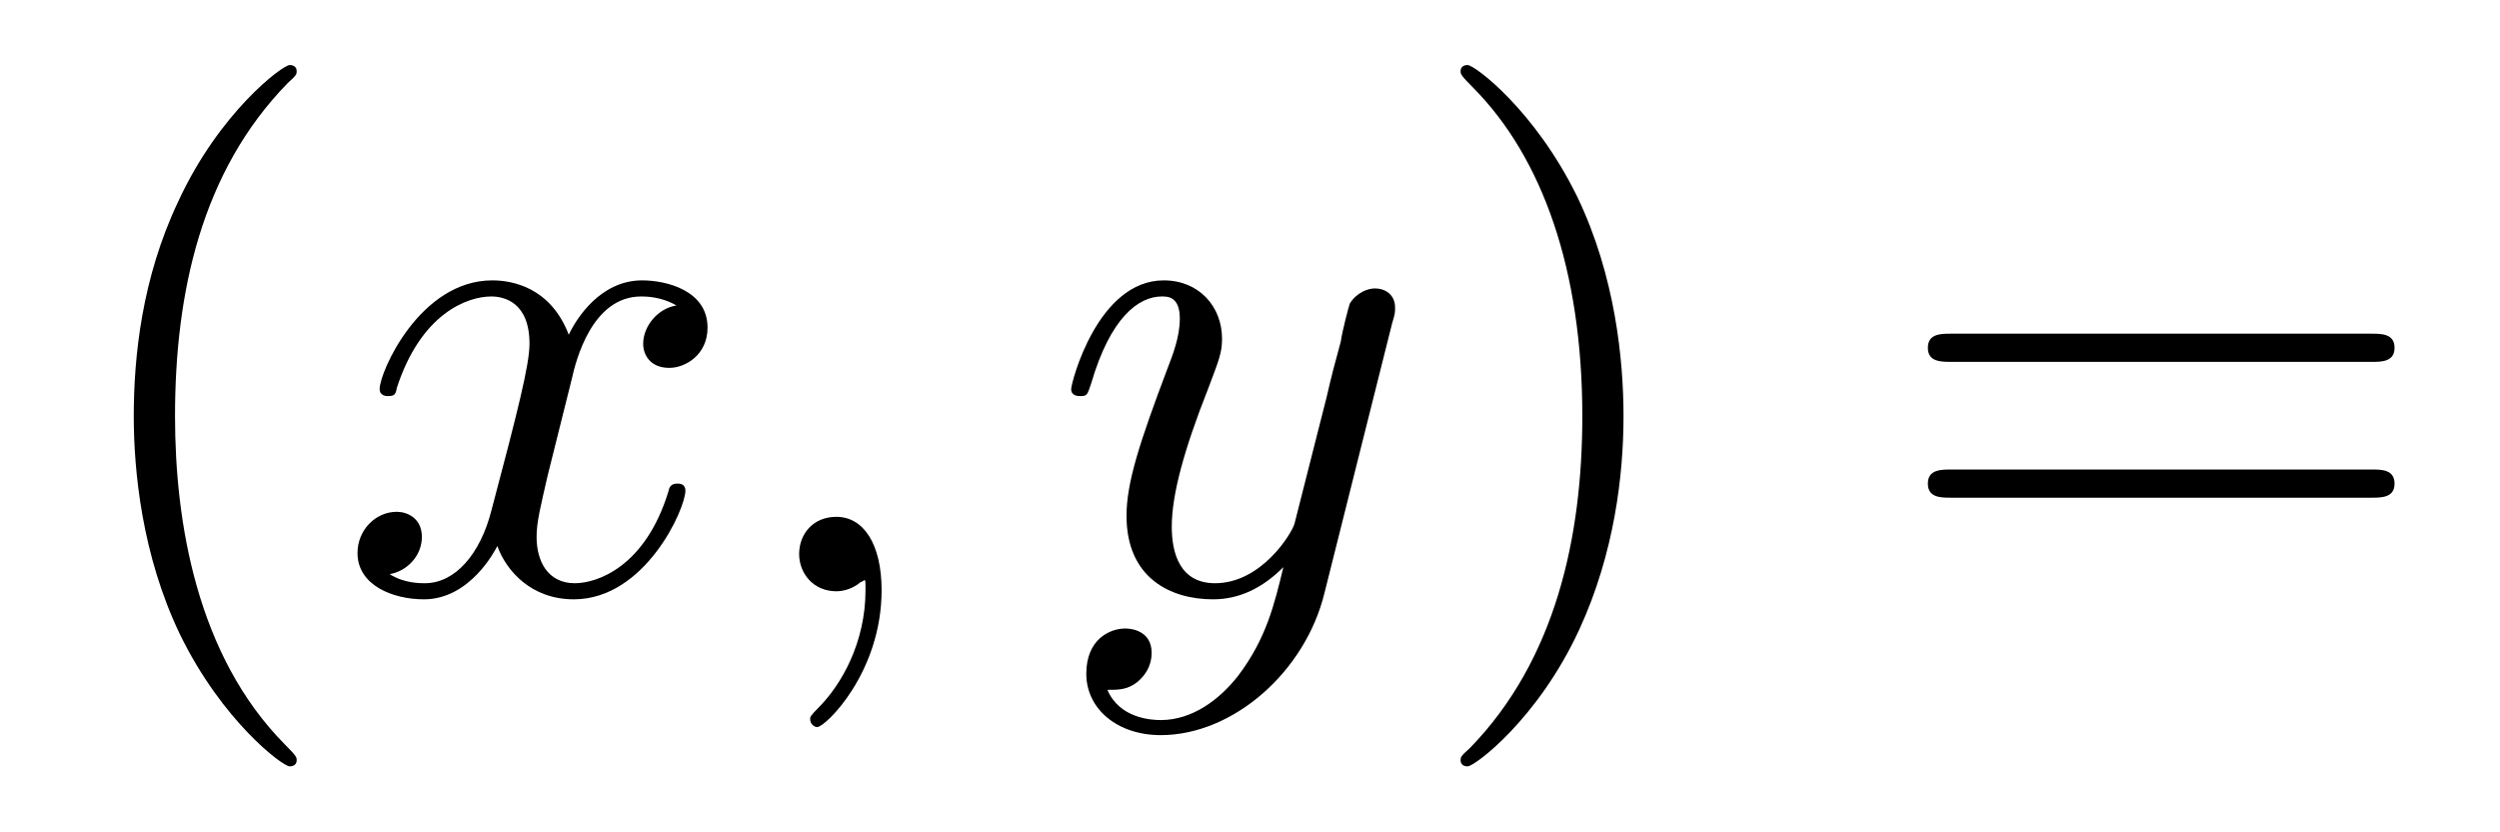
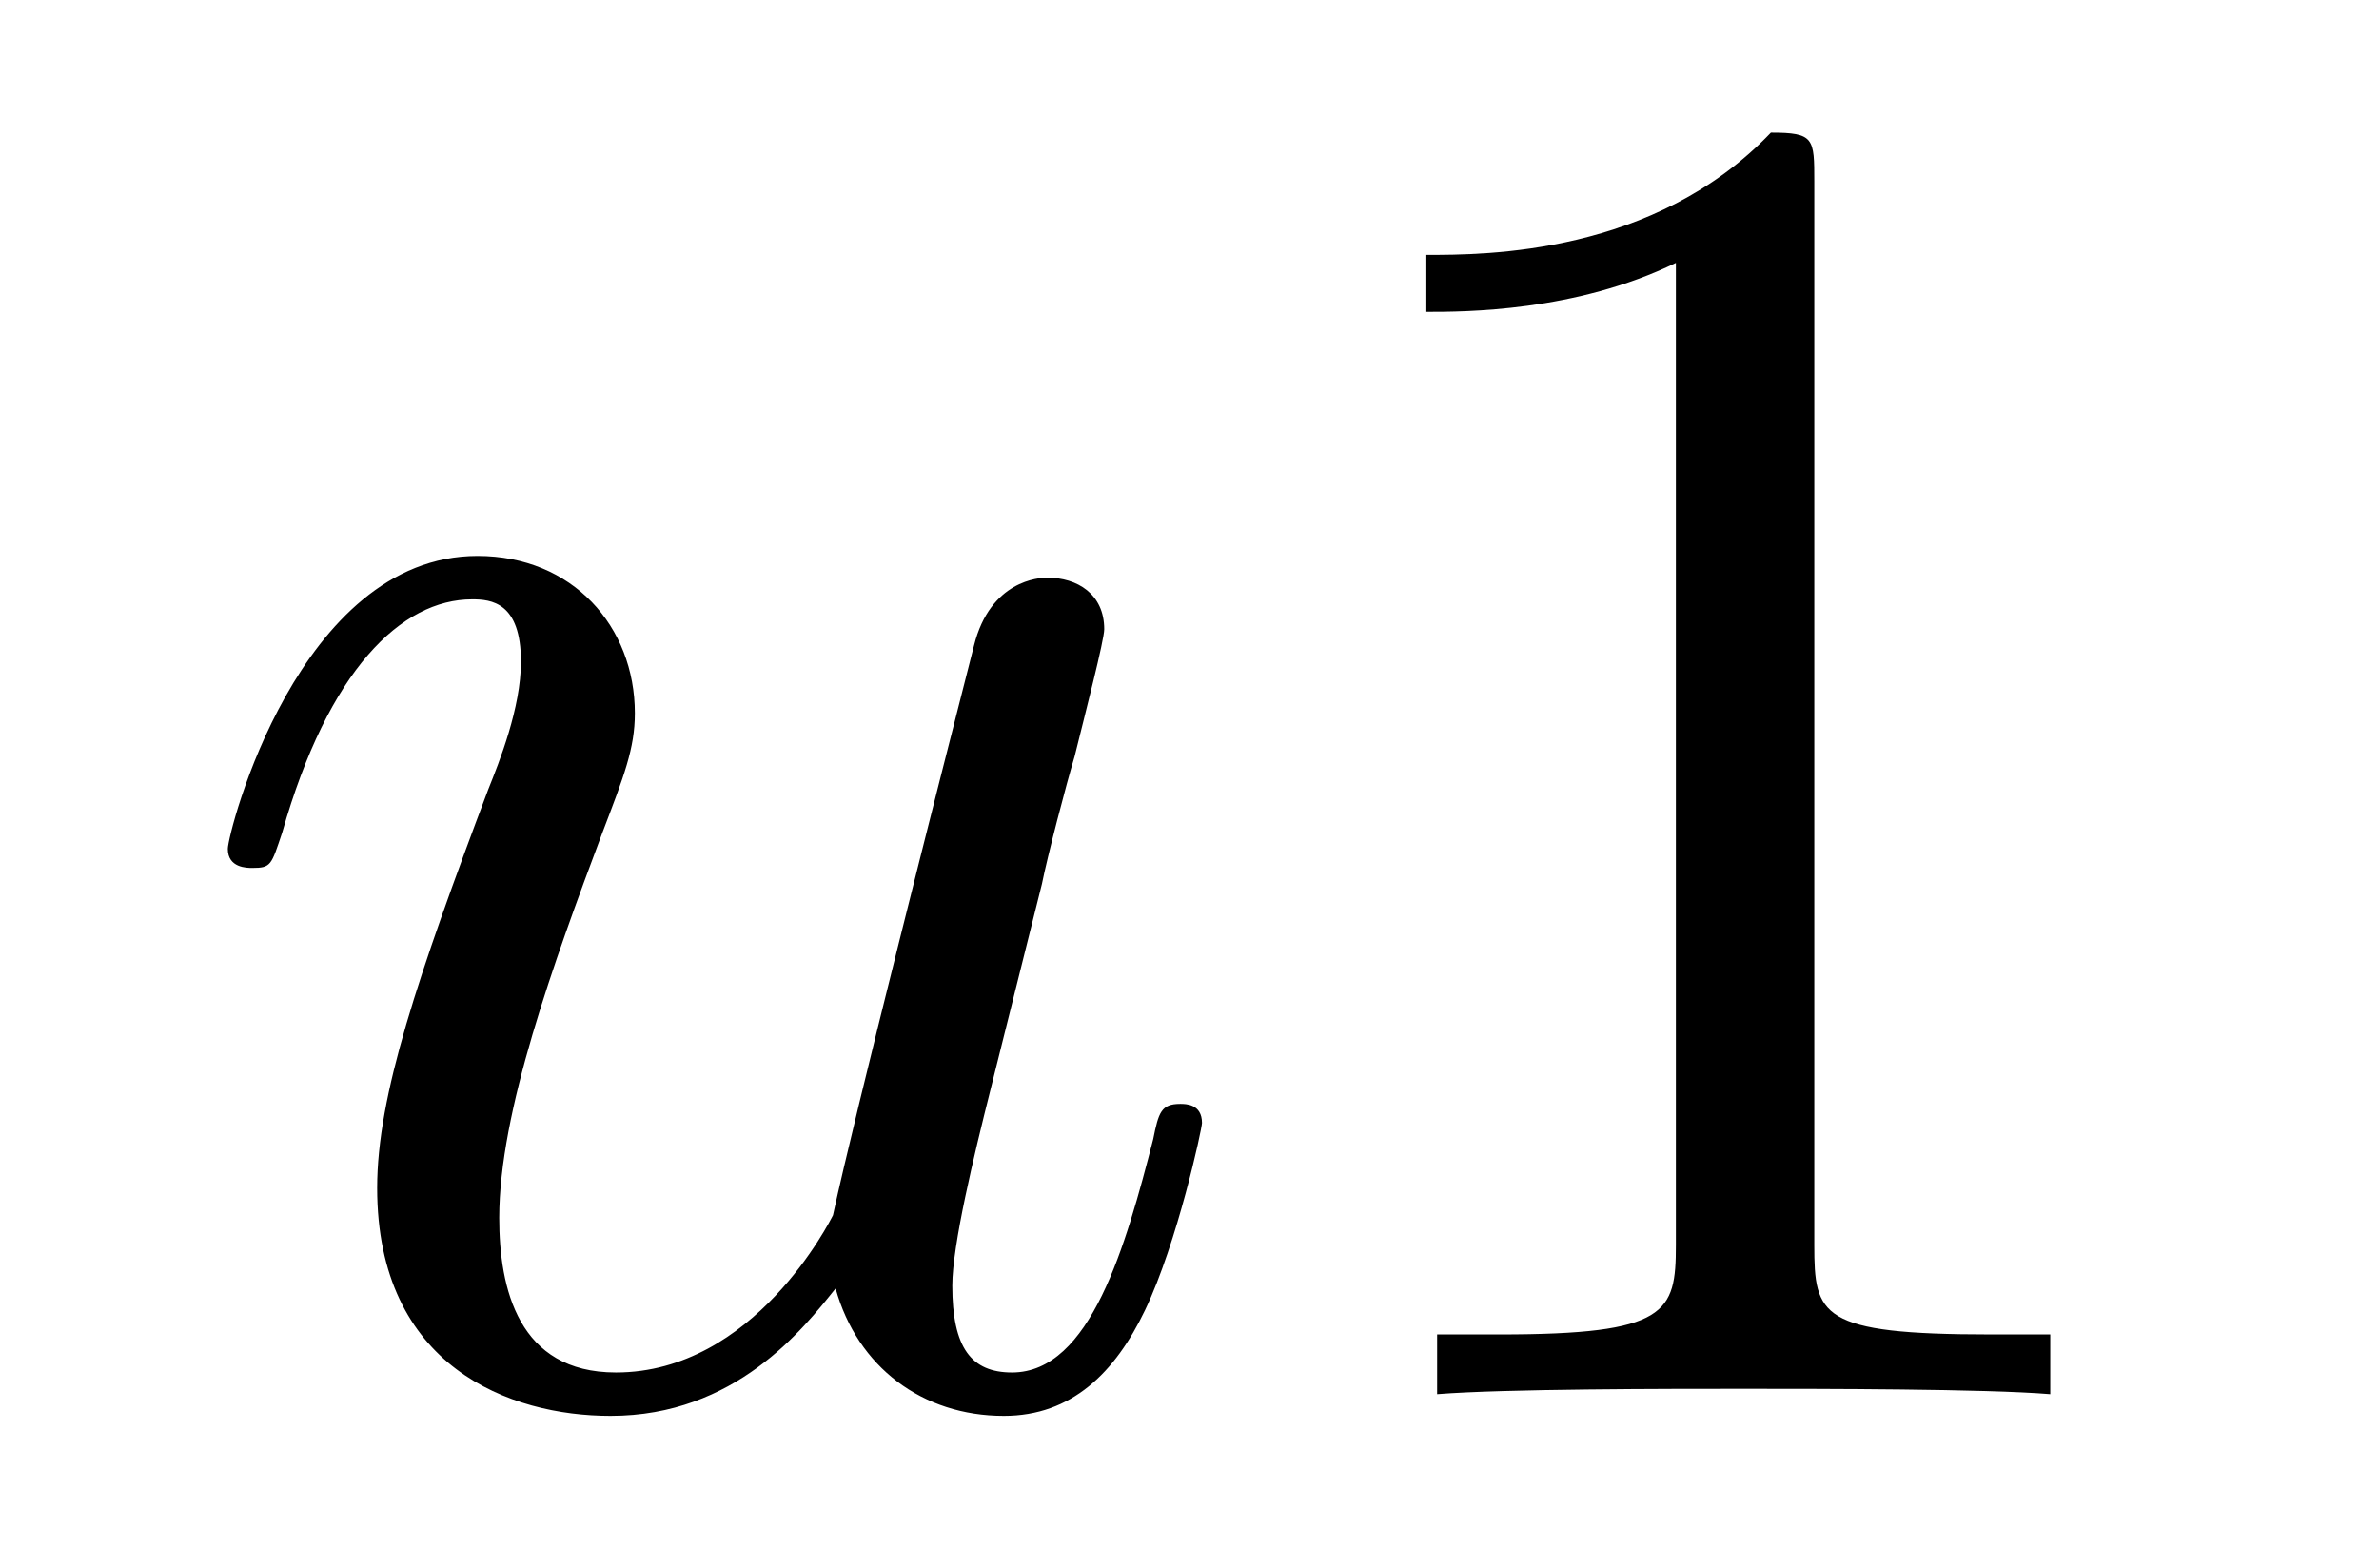
- <svg xmlns="http://www.w3.org/2000/svg" xmlns:xlink="http://www.w3.org/1999/xlink" viewBox="0 0 38.823 12.909" version="1.2">
+ <svg xmlns="http://www.w3.org/2000/svg" xmlns:xlink="http://www.w3.org/1999/xlink" viewBox="0 0 13.7 9.03" version="1.2">
  <defs>
    <g>
      <symbol overflow="visible" id="glyph0-0">
        <path style="stroke:none;" d="" />
      </symbol>
      <symbol overflow="visible" id="glyph0-1">
-         <path style="stroke:none;" d="M 3.609 2.625 C 3.609 2.578 3.609 2.562 3.422 2.375 C 2.062 1 1.719 -1.062 1.719 -2.719 C 1.719 -4.625 2.125 -6.516 3.469 -7.891 C 3.609 -8.016 3.609 -8.031 3.609 -8.078 C 3.609 -8.141 3.562 -8.172 3.5 -8.172 C 3.391 -8.172 2.406 -7.438 1.766 -6.047 C 1.203 -4.859 1.078 -3.641 1.078 -2.719 C 1.078 -1.875 1.203 -0.562 1.797 0.672 C 2.453 2.016 3.391 2.719 3.5 2.719 C 3.562 2.719 3.609 2.688 3.609 2.625 Z M 3.609 2.625 " />
-       </symbol>
-       <symbol overflow="visible" id="glyph0-2">
-         <path style="stroke:none;" d="M 3.156 -2.719 C 3.156 -3.578 3.031 -4.891 2.438 -6.125 C 1.781 -7.469 0.844 -8.172 0.734 -8.172 C 0.672 -8.172 0.625 -8.141 0.625 -8.078 C 0.625 -8.031 0.625 -8.016 0.828 -7.812 C 1.891 -6.734 2.516 -5 2.516 -2.719 C 2.516 -0.859 2.109 1.062 0.766 2.438 C 0.625 2.562 0.625 2.578 0.625 2.625 C 0.625 2.688 0.672 2.719 0.734 2.719 C 0.844 2.719 1.828 1.984 2.469 0.594 C 3.016 -0.594 3.156 -1.812 3.156 -2.719 Z M 3.156 -2.719 " />
-       </symbol>
-       <symbol overflow="visible" id="glyph0-3">
-         <path style="stroke:none;" d="M 7.5 -3.562 C 7.656 -3.562 7.859 -3.562 7.859 -3.781 C 7.859 -4 7.656 -4 7.5 -4 L 0.969 -4 C 0.812 -4 0.609 -4 0.609 -3.781 C 0.609 -3.562 0.812 -3.562 0.984 -3.562 Z M 7.5 -1.453 C 7.656 -1.453 7.859 -1.453 7.859 -1.672 C 7.859 -1.891 7.656 -1.891 7.5 -1.891 L 0.984 -1.891 C 0.812 -1.891 0.609 -1.891 0.609 -1.672 C 0.609 -1.453 0.812 -1.453 0.969 -1.453 Z M 7.5 -1.453 " />
+         <path style="stroke:none;" d="M 3.812 -0.609 C 3.938 -0.156 4.312 0.125 4.781 0.125 C 5.172 0.125 5.422 -0.125 5.594 -0.484 C 5.781 -0.875 5.922 -1.531 5.922 -1.562 C 5.922 -1.672 5.828 -1.672 5.797 -1.672 C 5.688 -1.672 5.672 -1.625 5.641 -1.469 C 5.484 -0.859 5.281 -0.125 4.828 -0.125 C 4.594 -0.125 4.484 -0.266 4.484 -0.625 C 4.484 -0.859 4.609 -1.375 4.703 -1.75 L 5 -2.938 C 5.031 -3.094 5.141 -3.516 5.188 -3.672 C 5.25 -3.922 5.359 -4.344 5.359 -4.406 C 5.359 -4.609 5.203 -4.703 5.031 -4.703 C 4.984 -4.703 4.703 -4.688 4.609 -4.312 C 4.406 -3.516 3.922 -1.609 3.797 -1.031 C 3.781 -1 3.344 -0.125 2.547 -0.125 C 1.984 -0.125 1.875 -0.609 1.875 -1.016 C 1.875 -1.625 2.188 -2.484 2.469 -3.234 C 2.594 -3.562 2.656 -3.719 2.656 -3.922 C 2.656 -4.422 2.297 -4.828 1.75 -4.828 C 0.719 -4.828 0.312 -3.234 0.312 -3.141 C 0.312 -3.031 0.422 -3.031 0.453 -3.031 C 0.562 -3.031 0.562 -3.047 0.625 -3.234 C 0.891 -4.172 1.312 -4.578 1.719 -4.578 C 1.828 -4.578 2 -4.562 2 -4.219 C 2 -3.953 1.875 -3.641 1.812 -3.484 C 1.406 -2.406 1.172 -1.719 1.172 -1.188 C 1.172 -0.156 1.938 0.125 2.516 0.125 C 3.234 0.125 3.625 -0.375 3.812 -0.609 Z M 3.812 -0.609 " />
      </symbol>
      <symbol overflow="visible" id="glyph1-0">
        <path style="stroke:none;" d="" />
      </symbol>
      <symbol overflow="visible" id="glyph1-1">
-         <path style="stroke:none;" d="M 3.641 -3.297 C 3.703 -3.578 3.953 -4.578 4.719 -4.578 C 4.781 -4.578 5.031 -4.578 5.266 -4.438 C 4.969 -4.391 4.75 -4.109 4.75 -3.844 C 4.75 -3.672 4.859 -3.469 5.156 -3.469 C 5.406 -3.469 5.75 -3.672 5.75 -4.094 C 5.75 -4.672 5.109 -4.828 4.734 -4.828 C 4.094 -4.828 3.719 -4.25 3.594 -3.984 C 3.312 -4.719 2.719 -4.828 2.406 -4.828 C 1.281 -4.828 0.656 -3.406 0.656 -3.141 C 0.656 -3.031 0.766 -3.031 0.781 -3.031 C 0.875 -3.031 0.906 -3.047 0.922 -3.156 C 1.297 -4.312 2.016 -4.578 2.391 -4.578 C 2.594 -4.578 2.984 -4.484 2.984 -3.844 C 2.984 -3.516 2.797 -2.781 2.391 -1.25 C 2.219 -0.578 1.828 -0.125 1.359 -0.125 C 1.281 -0.125 1.031 -0.125 0.812 -0.266 C 1.078 -0.312 1.312 -0.547 1.312 -0.844 C 1.312 -1.141 1.078 -1.234 0.922 -1.234 C 0.594 -1.234 0.312 -0.953 0.312 -0.594 C 0.312 -0.094 0.859 0.125 1.344 0.125 C 2.062 0.125 2.453 -0.641 2.484 -0.703 C 2.625 -0.312 3.016 0.125 3.672 0.125 C 4.781 0.125 5.406 -1.281 5.406 -1.562 C 5.406 -1.672 5.312 -1.672 5.281 -1.672 C 5.188 -1.672 5.156 -1.625 5.141 -1.547 C 4.781 -0.375 4.031 -0.125 3.688 -0.125 C 3.266 -0.125 3.094 -0.469 3.094 -0.844 C 3.094 -1.078 3.156 -1.312 3.266 -1.797 Z M 3.641 -3.297 " />
-       </symbol>
-       <symbol overflow="visible" id="glyph1-2">
-         <path style="stroke:none;" d="M 2.219 -0.016 C 2.219 -0.734 1.938 -1.156 1.516 -1.156 C 1.156 -1.156 0.938 -0.891 0.938 -0.578 C 0.938 -0.281 1.156 0 1.516 0 C 1.641 0 1.781 -0.047 1.891 -0.141 C 1.938 -0.156 1.938 -0.172 1.953 -0.172 C 1.969 -0.172 1.969 -0.156 1.969 -0.016 C 1.969 0.797 1.594 1.453 1.234 1.812 C 1.109 1.938 1.109 1.953 1.109 1.984 C 1.109 2.062 1.172 2.109 1.219 2.109 C 1.344 2.109 2.219 1.266 2.219 -0.016 Z M 2.219 -0.016 " />
-       </symbol>
-       <symbol overflow="visible" id="glyph1-3">
-         <path style="stroke:none;" d="M 5.297 -4.156 C 5.344 -4.312 5.344 -4.328 5.344 -4.406 C 5.344 -4.609 5.188 -4.703 5.031 -4.703 C 4.922 -4.703 4.75 -4.641 4.641 -4.469 C 4.625 -4.422 4.531 -4.078 4.5 -3.875 C 4.422 -3.594 4.344 -3.297 4.281 -3.016 L 3.781 -1.047 C 3.734 -0.891 3.266 -0.125 2.547 -0.125 C 2 -0.125 1.875 -0.594 1.875 -1 C 1.875 -1.5 2.062 -2.188 2.438 -3.141 C 2.609 -3.594 2.656 -3.703 2.656 -3.922 C 2.656 -4.422 2.297 -4.828 1.75 -4.828 C 0.719 -4.828 0.312 -3.234 0.312 -3.141 C 0.312 -3.031 0.422 -3.031 0.453 -3.031 C 0.562 -3.031 0.562 -3.047 0.625 -3.234 C 0.922 -4.25 1.359 -4.578 1.719 -4.578 C 1.812 -4.578 2 -4.578 2 -4.234 C 2 -3.953 1.891 -3.672 1.812 -3.469 C 1.375 -2.312 1.172 -1.688 1.172 -1.172 C 1.172 -0.203 1.859 0.125 2.516 0.125 C 2.938 0.125 3.297 -0.062 3.609 -0.375 C 3.469 0.203 3.344 0.734 2.906 1.312 C 2.625 1.672 2.203 2 1.703 2 C 1.547 2 1.062 1.969 0.875 1.531 C 1.047 1.531 1.188 1.531 1.344 1.406 C 1.453 1.312 1.562 1.172 1.562 0.953 C 1.562 0.625 1.266 0.578 1.156 0.578 C 0.906 0.578 0.547 0.75 0.547 1.281 C 0.547 1.828 1.031 2.234 1.703 2.234 C 2.828 2.234 3.953 1.25 4.25 0.016 Z M 5.297 -4.156 " />
+         <path style="stroke:none;" d="M 3.203 -6.984 C 3.203 -7.234 3.203 -7.266 2.953 -7.266 C 2.281 -6.562 1.312 -6.562 0.969 -6.562 L 0.969 -6.234 C 1.188 -6.234 1.828 -6.234 2.406 -6.516 L 2.406 -0.859 C 2.406 -0.469 2.359 -0.344 1.391 -0.344 L 1.031 -0.344 L 1.031 0 C 1.422 -0.031 2.359 -0.031 2.797 -0.031 C 3.234 -0.031 4.188 -0.031 4.562 0 L 4.562 -0.344 L 4.219 -0.344 C 3.234 -0.344 3.203 -0.453 3.203 -0.859 Z M 3.203 -6.984 " />
      </symbol>
    </g>
  </defs>
  <g id="surface1">
    <g style="fill:rgb(0%,0%,0%);fill-opacity:1;">
-       <use xlink:href="#glyph0-1" x="1" y="9.182" />
+       <use xlink:href="#glyph0-1" x="1" y="8.03" />
    </g>
    <g style="fill:rgb(0%,0%,0%);fill-opacity:1;">
-       <use xlink:href="#glyph1-1" x="5.242" y="9.182" />
-       <use xlink:href="#glyph1-2" x="11.477" y="9.182" />
-     </g>
-     <g style="fill:rgb(0%,0%,0%);fill-opacity:1;">
-       <use xlink:href="#glyph1-3" x="16.329" y="9.182" />
-     </g>
-     <g style="fill:rgb(0%,0%,0%);fill-opacity:1;">
-       <use xlink:href="#glyph0-2" x="22.066" y="9.182" />
-     </g>
-     <g style="fill:rgb(0%,0%,0%);fill-opacity:1;">
-       <use xlink:href="#glyph0-3" x="29.341" y="9.182" />
+       <use xlink:href="#glyph1-1" x="7.245" y="8.03" />
    </g>
  </g>
</svg>
